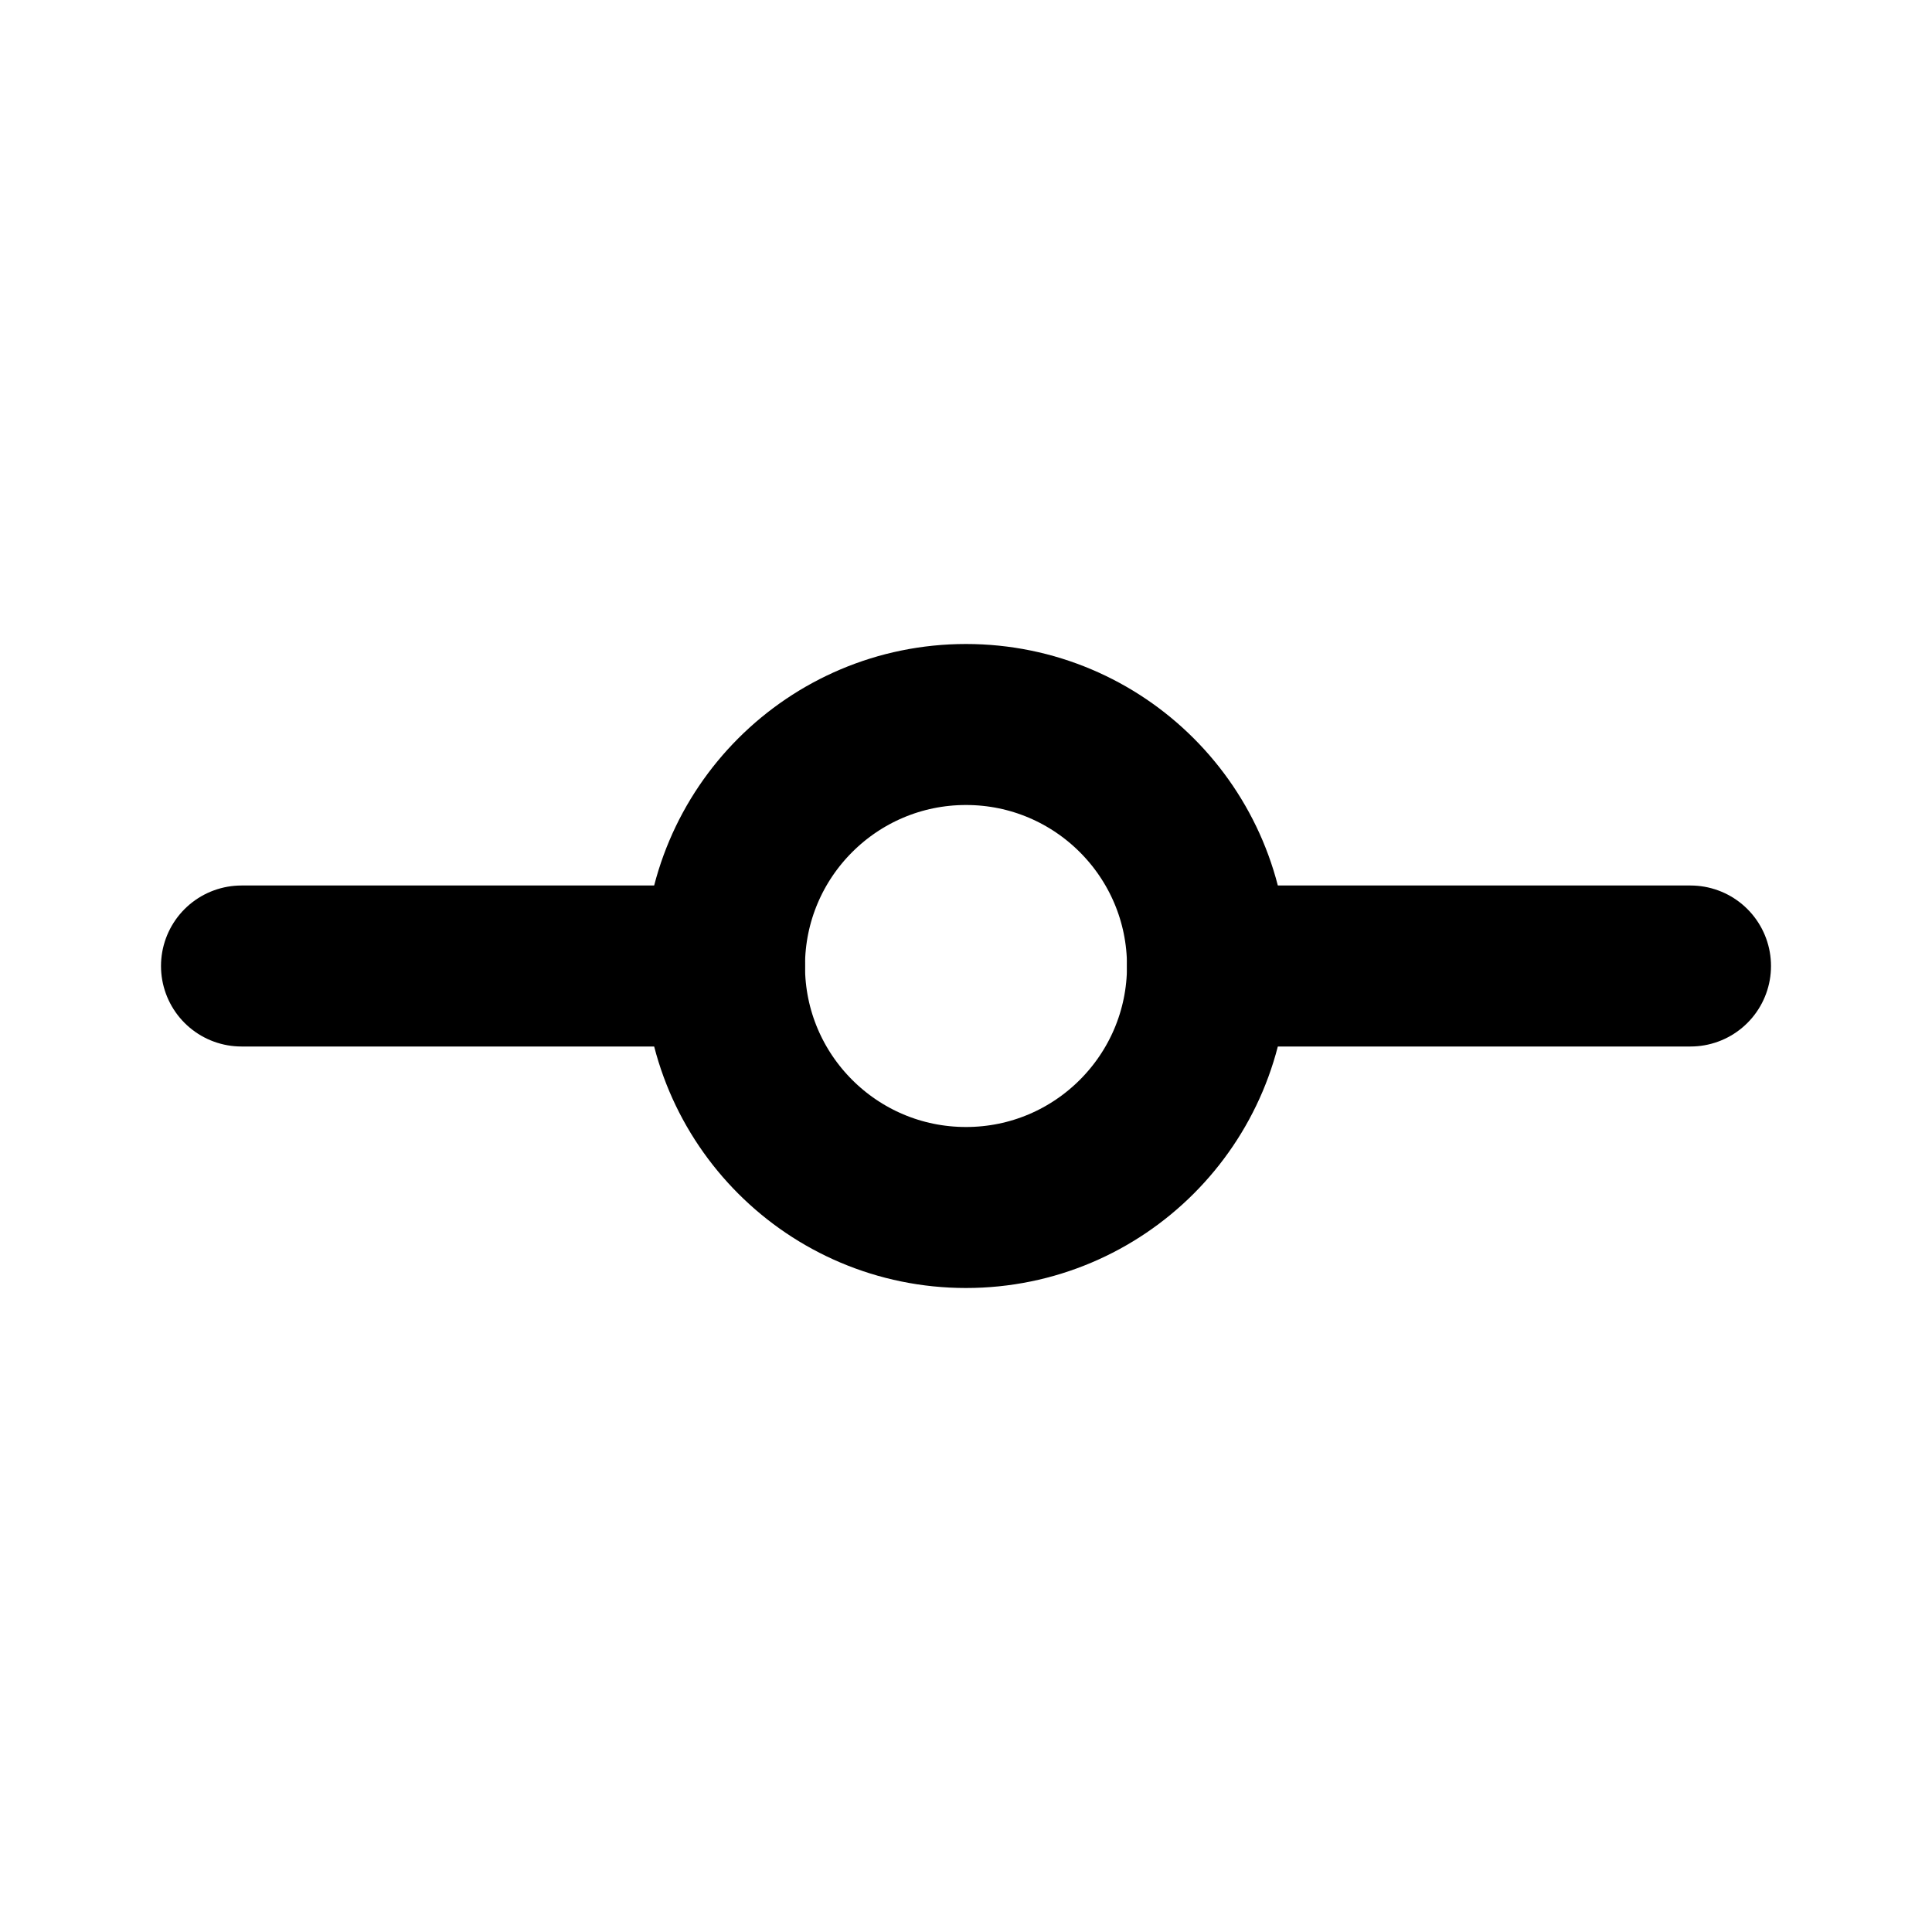
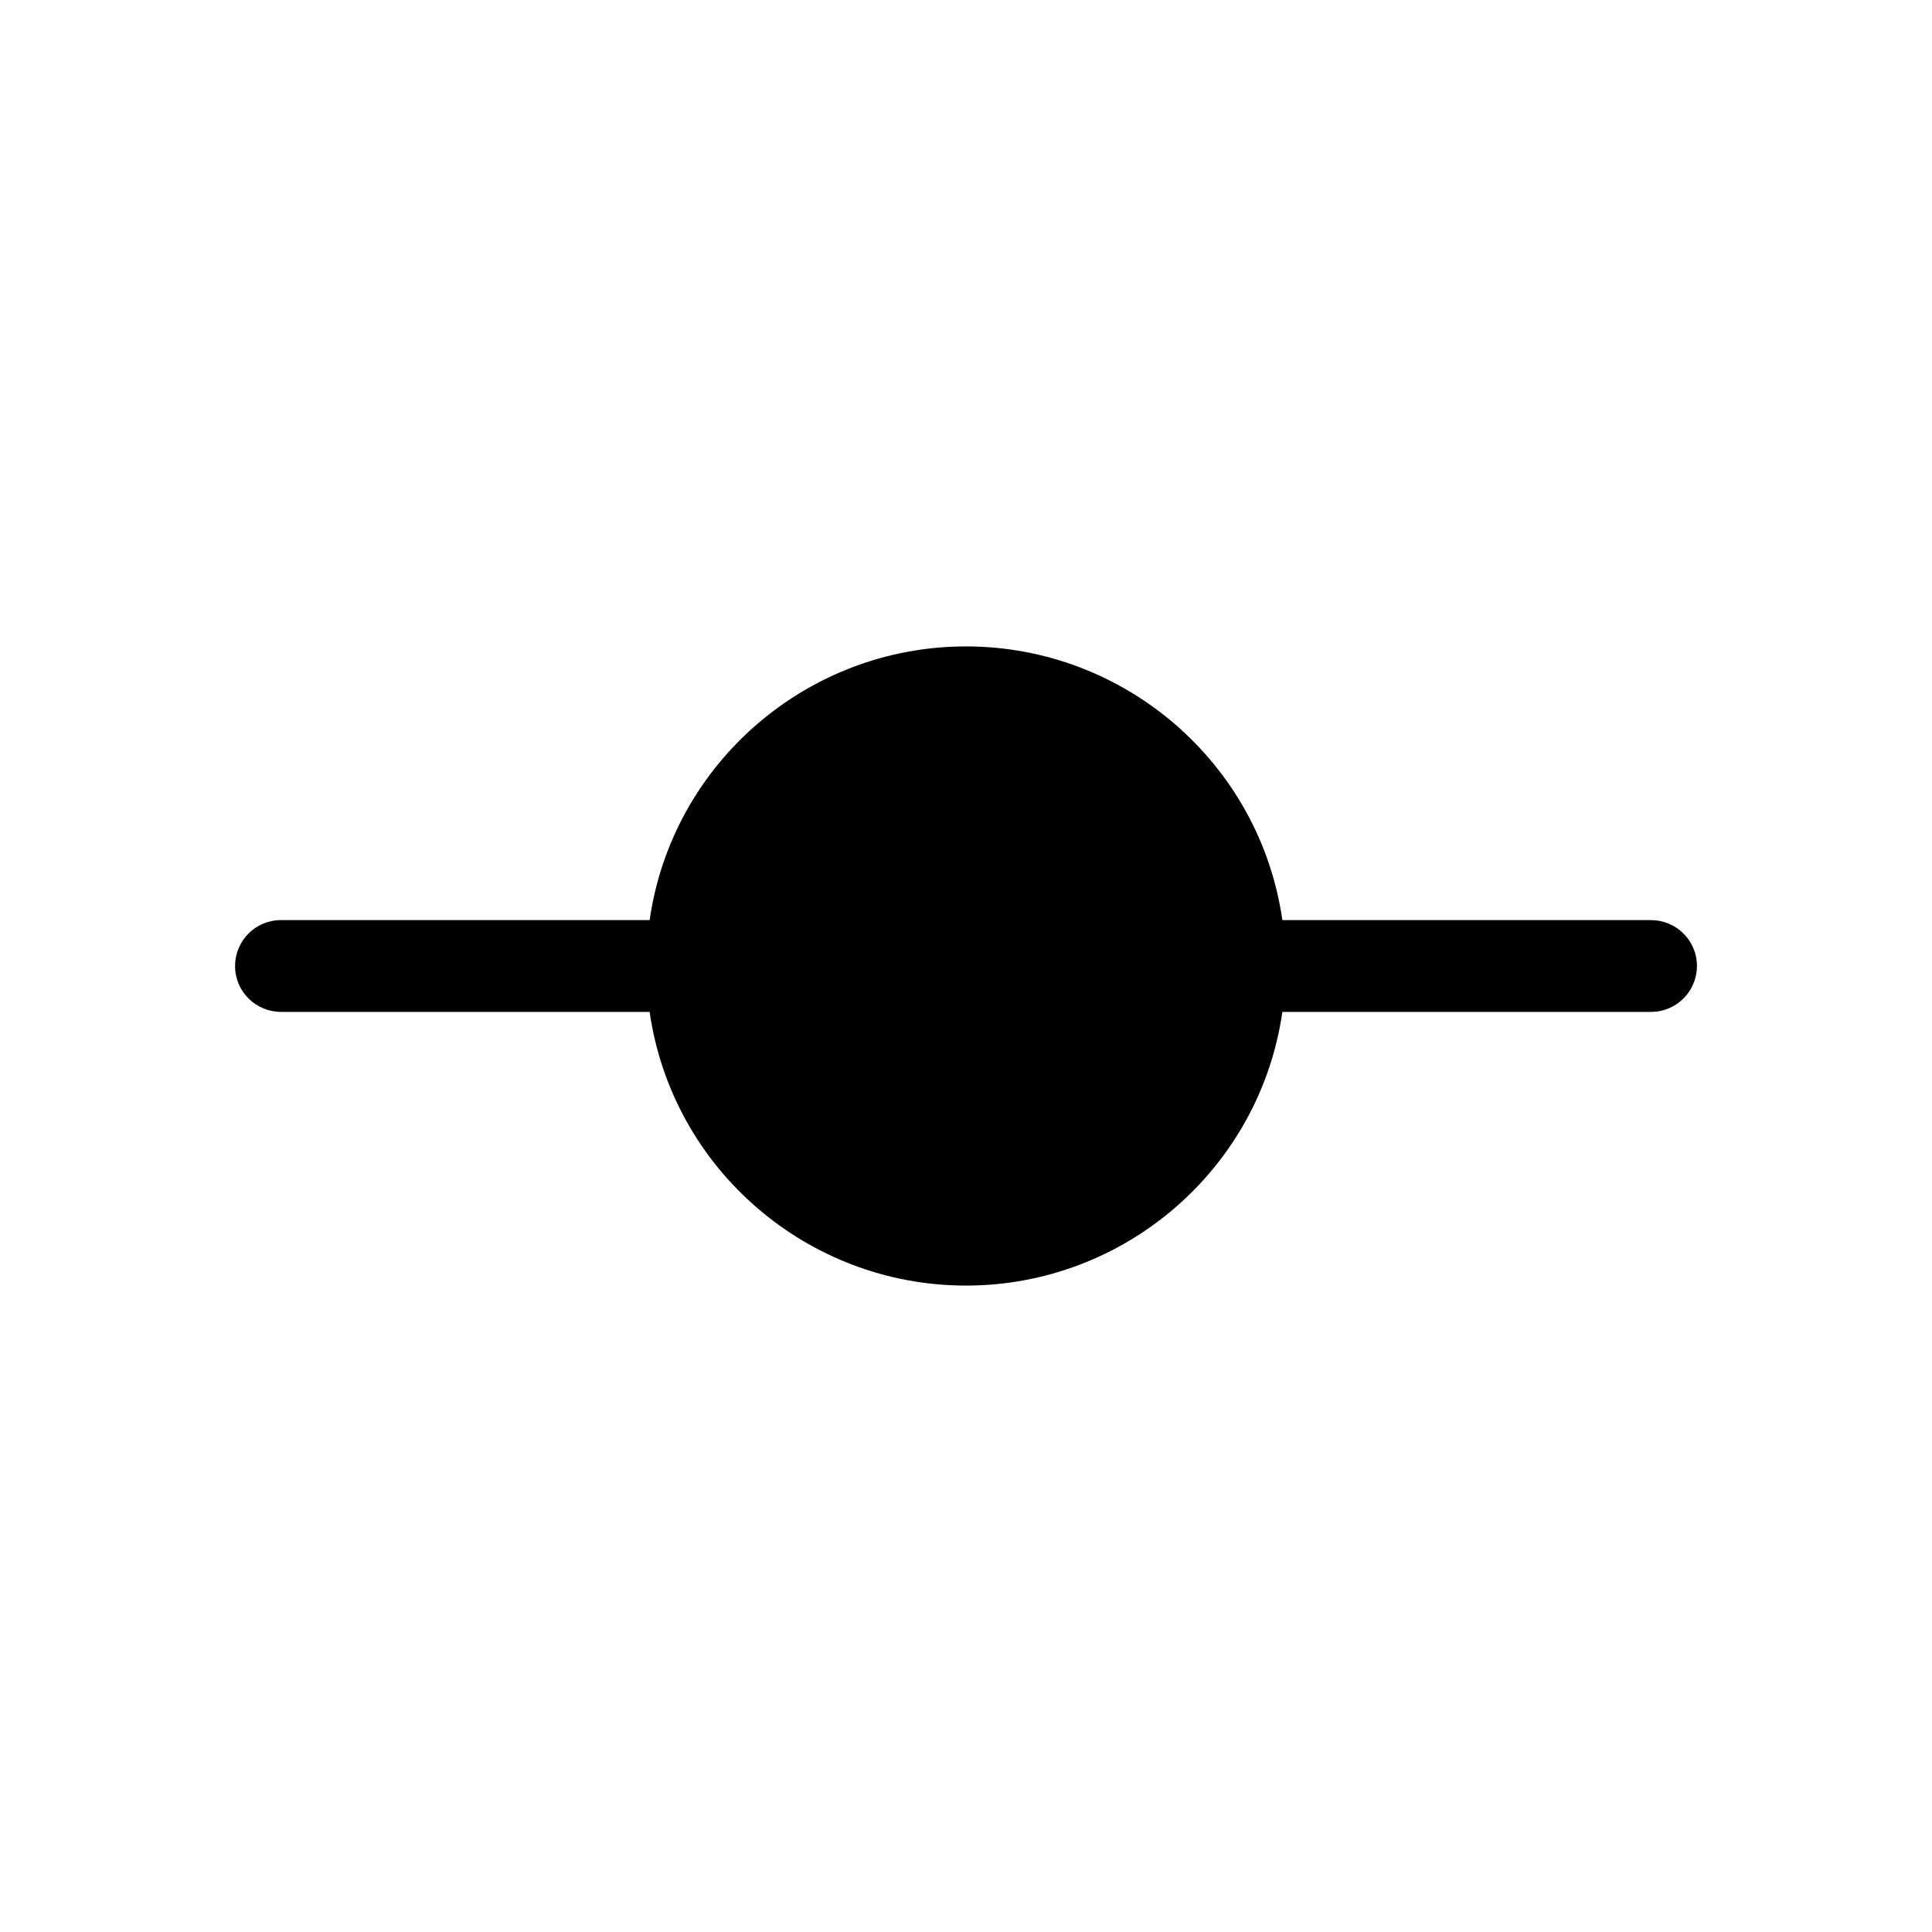
- <svg xmlns="http://www.w3.org/2000/svg" viewBox="0 0 24 24" fill="none" stroke="currentColor" stroke-width="2" stroke-linecap="round" stroke-linejoin="round">
-   <circle cx="12" cy="12" r="3" />
-   <line x1="3" x2="9" y1="12" y2="12" />
-   <line x1="15" x2="21" y1="12" y2="12" />
+ <svg xmlns="http://www.w3.org/2000/svg" viewBox="0 0 24 24" fill="currentColor">
+   <path d="M21.08,12c0,0.31 -0.25,0.57 -0.57,0.57h-4.58c-0.28,1.95 -1.96,3.4 -3.93,3.4c-1.97,0 -3.65,-1.45 -3.93,-3.4h-4.58c-0.31,0 -0.57,-0.25 -0.57,-0.57c0,-0.31 0.25,-0.57 0.57,-0.57h4.58c0.28,-1.95 1.96,-3.4 3.93,-3.4c1.97,0 3.65,1.45 3.93,3.4h4.58c0.31,0 0.57,0.25 0.57,0.57z" />
</svg>
